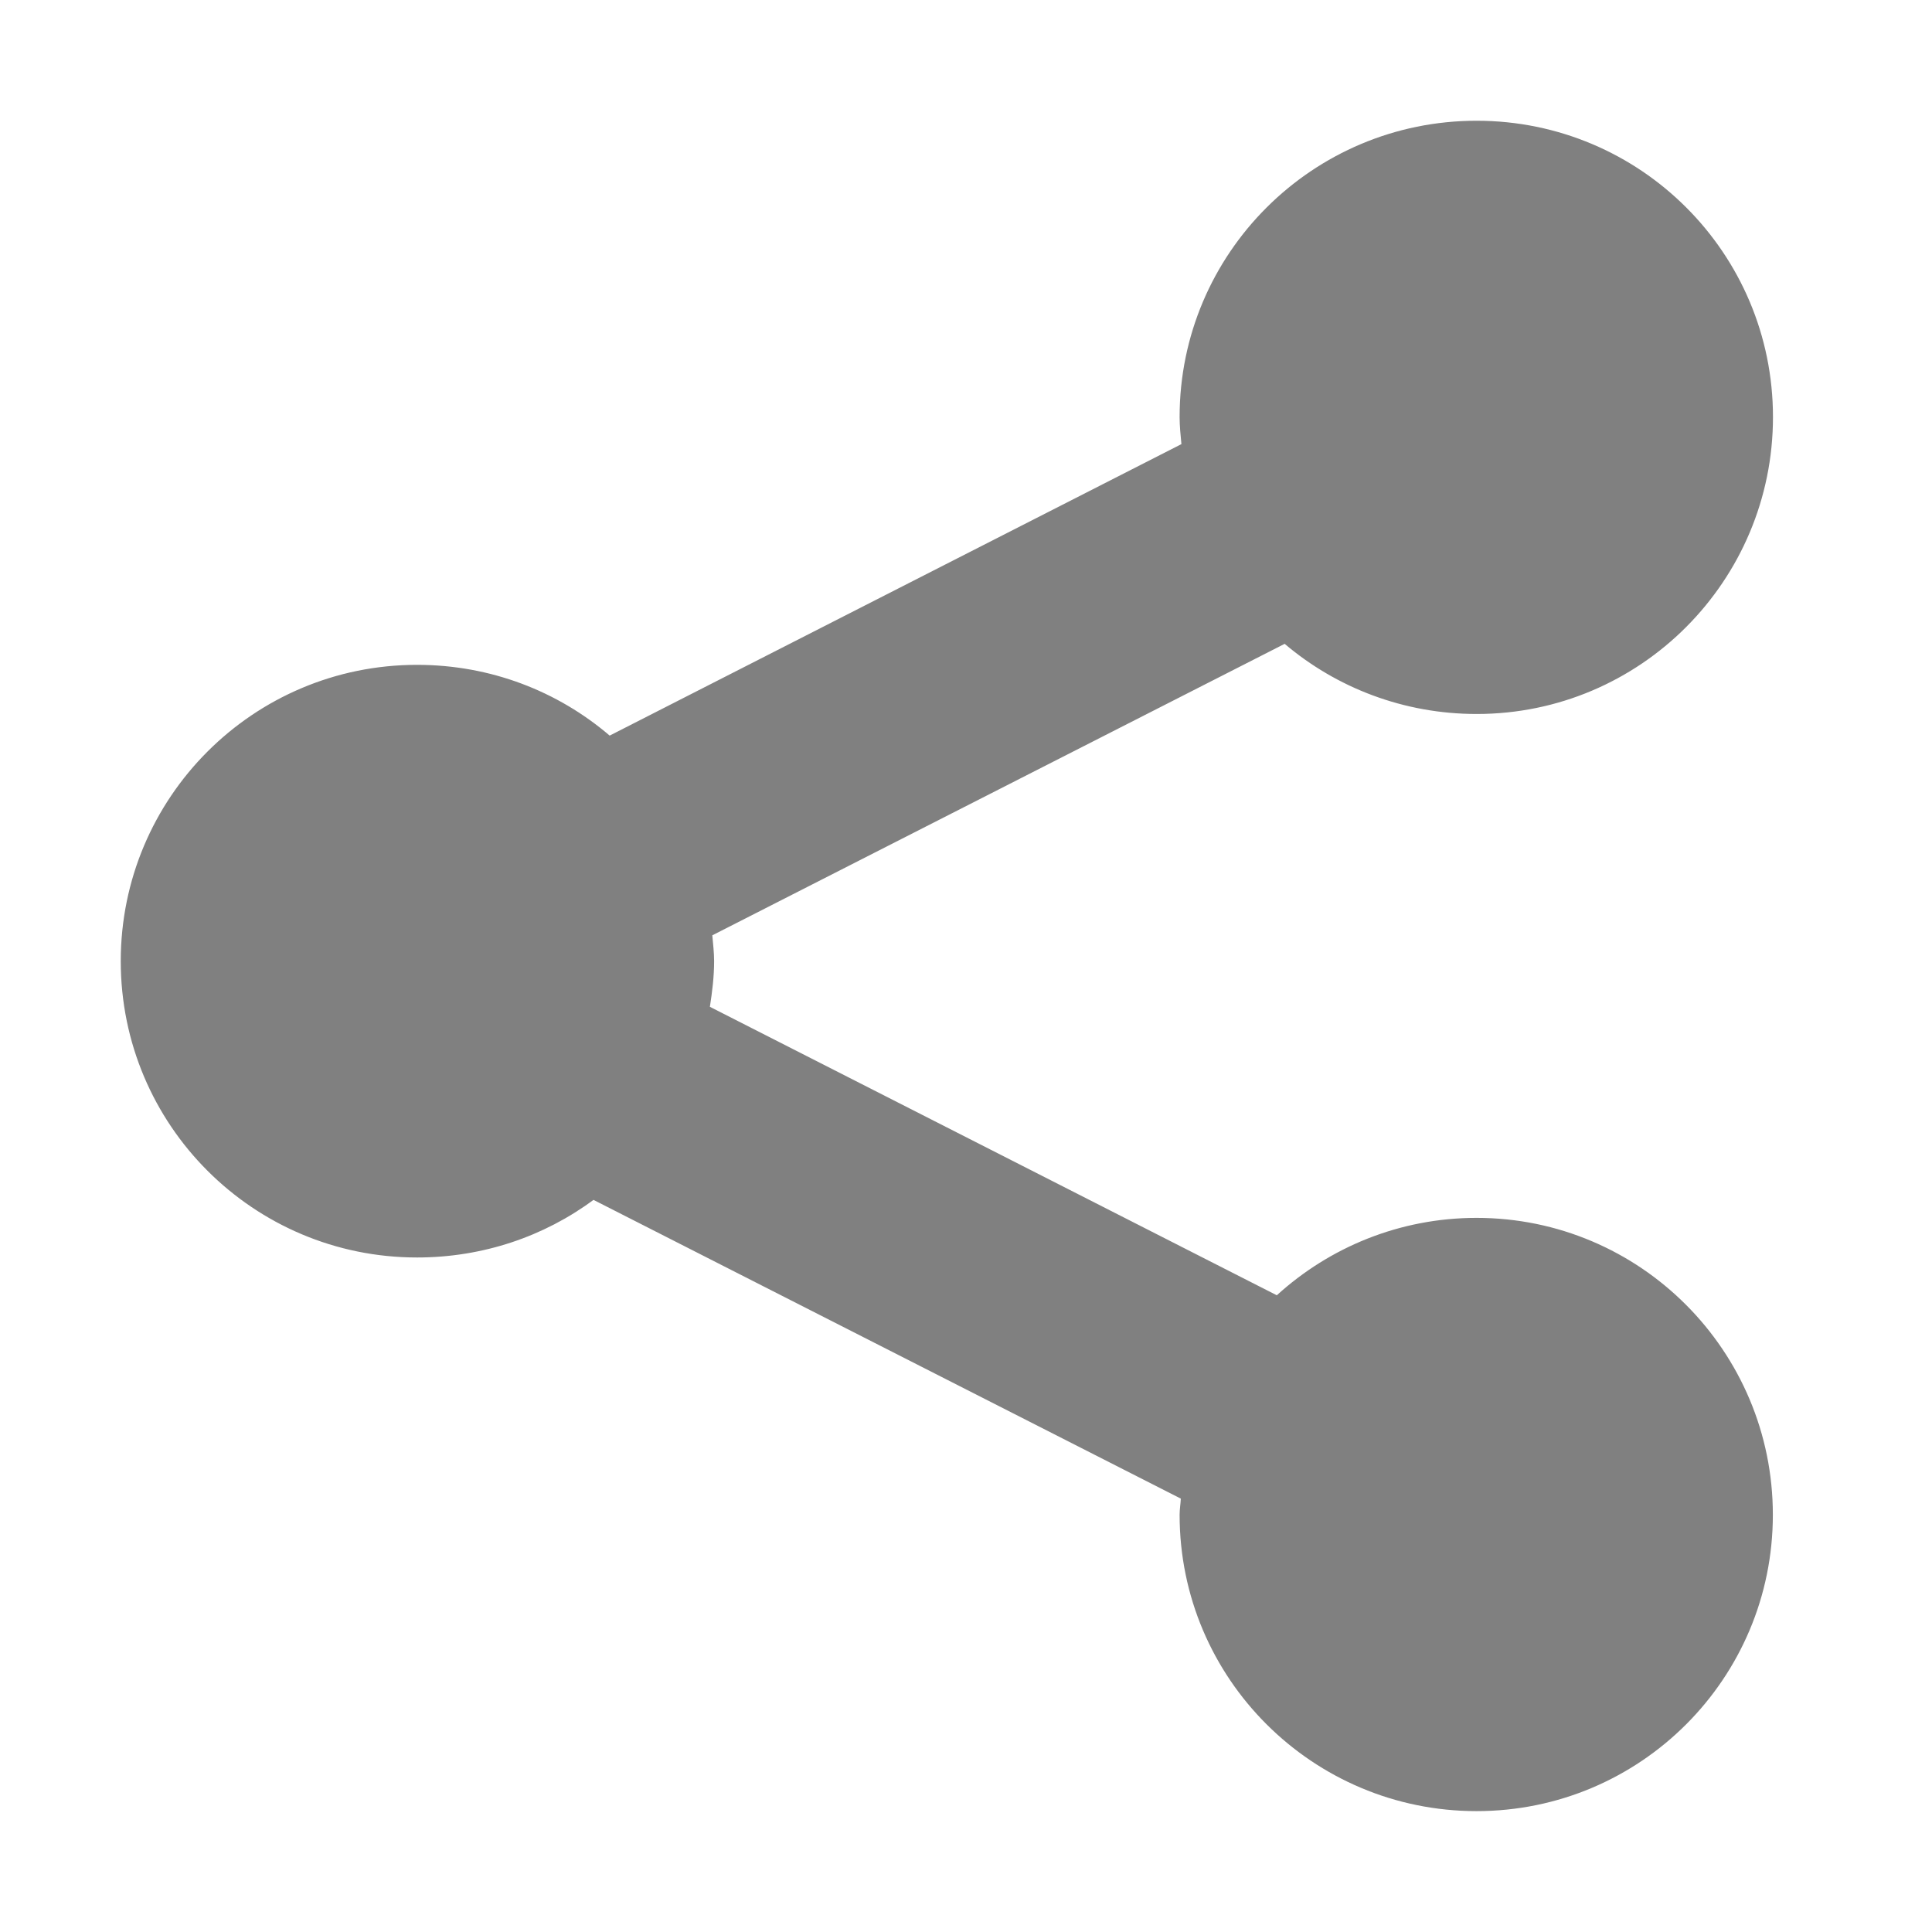
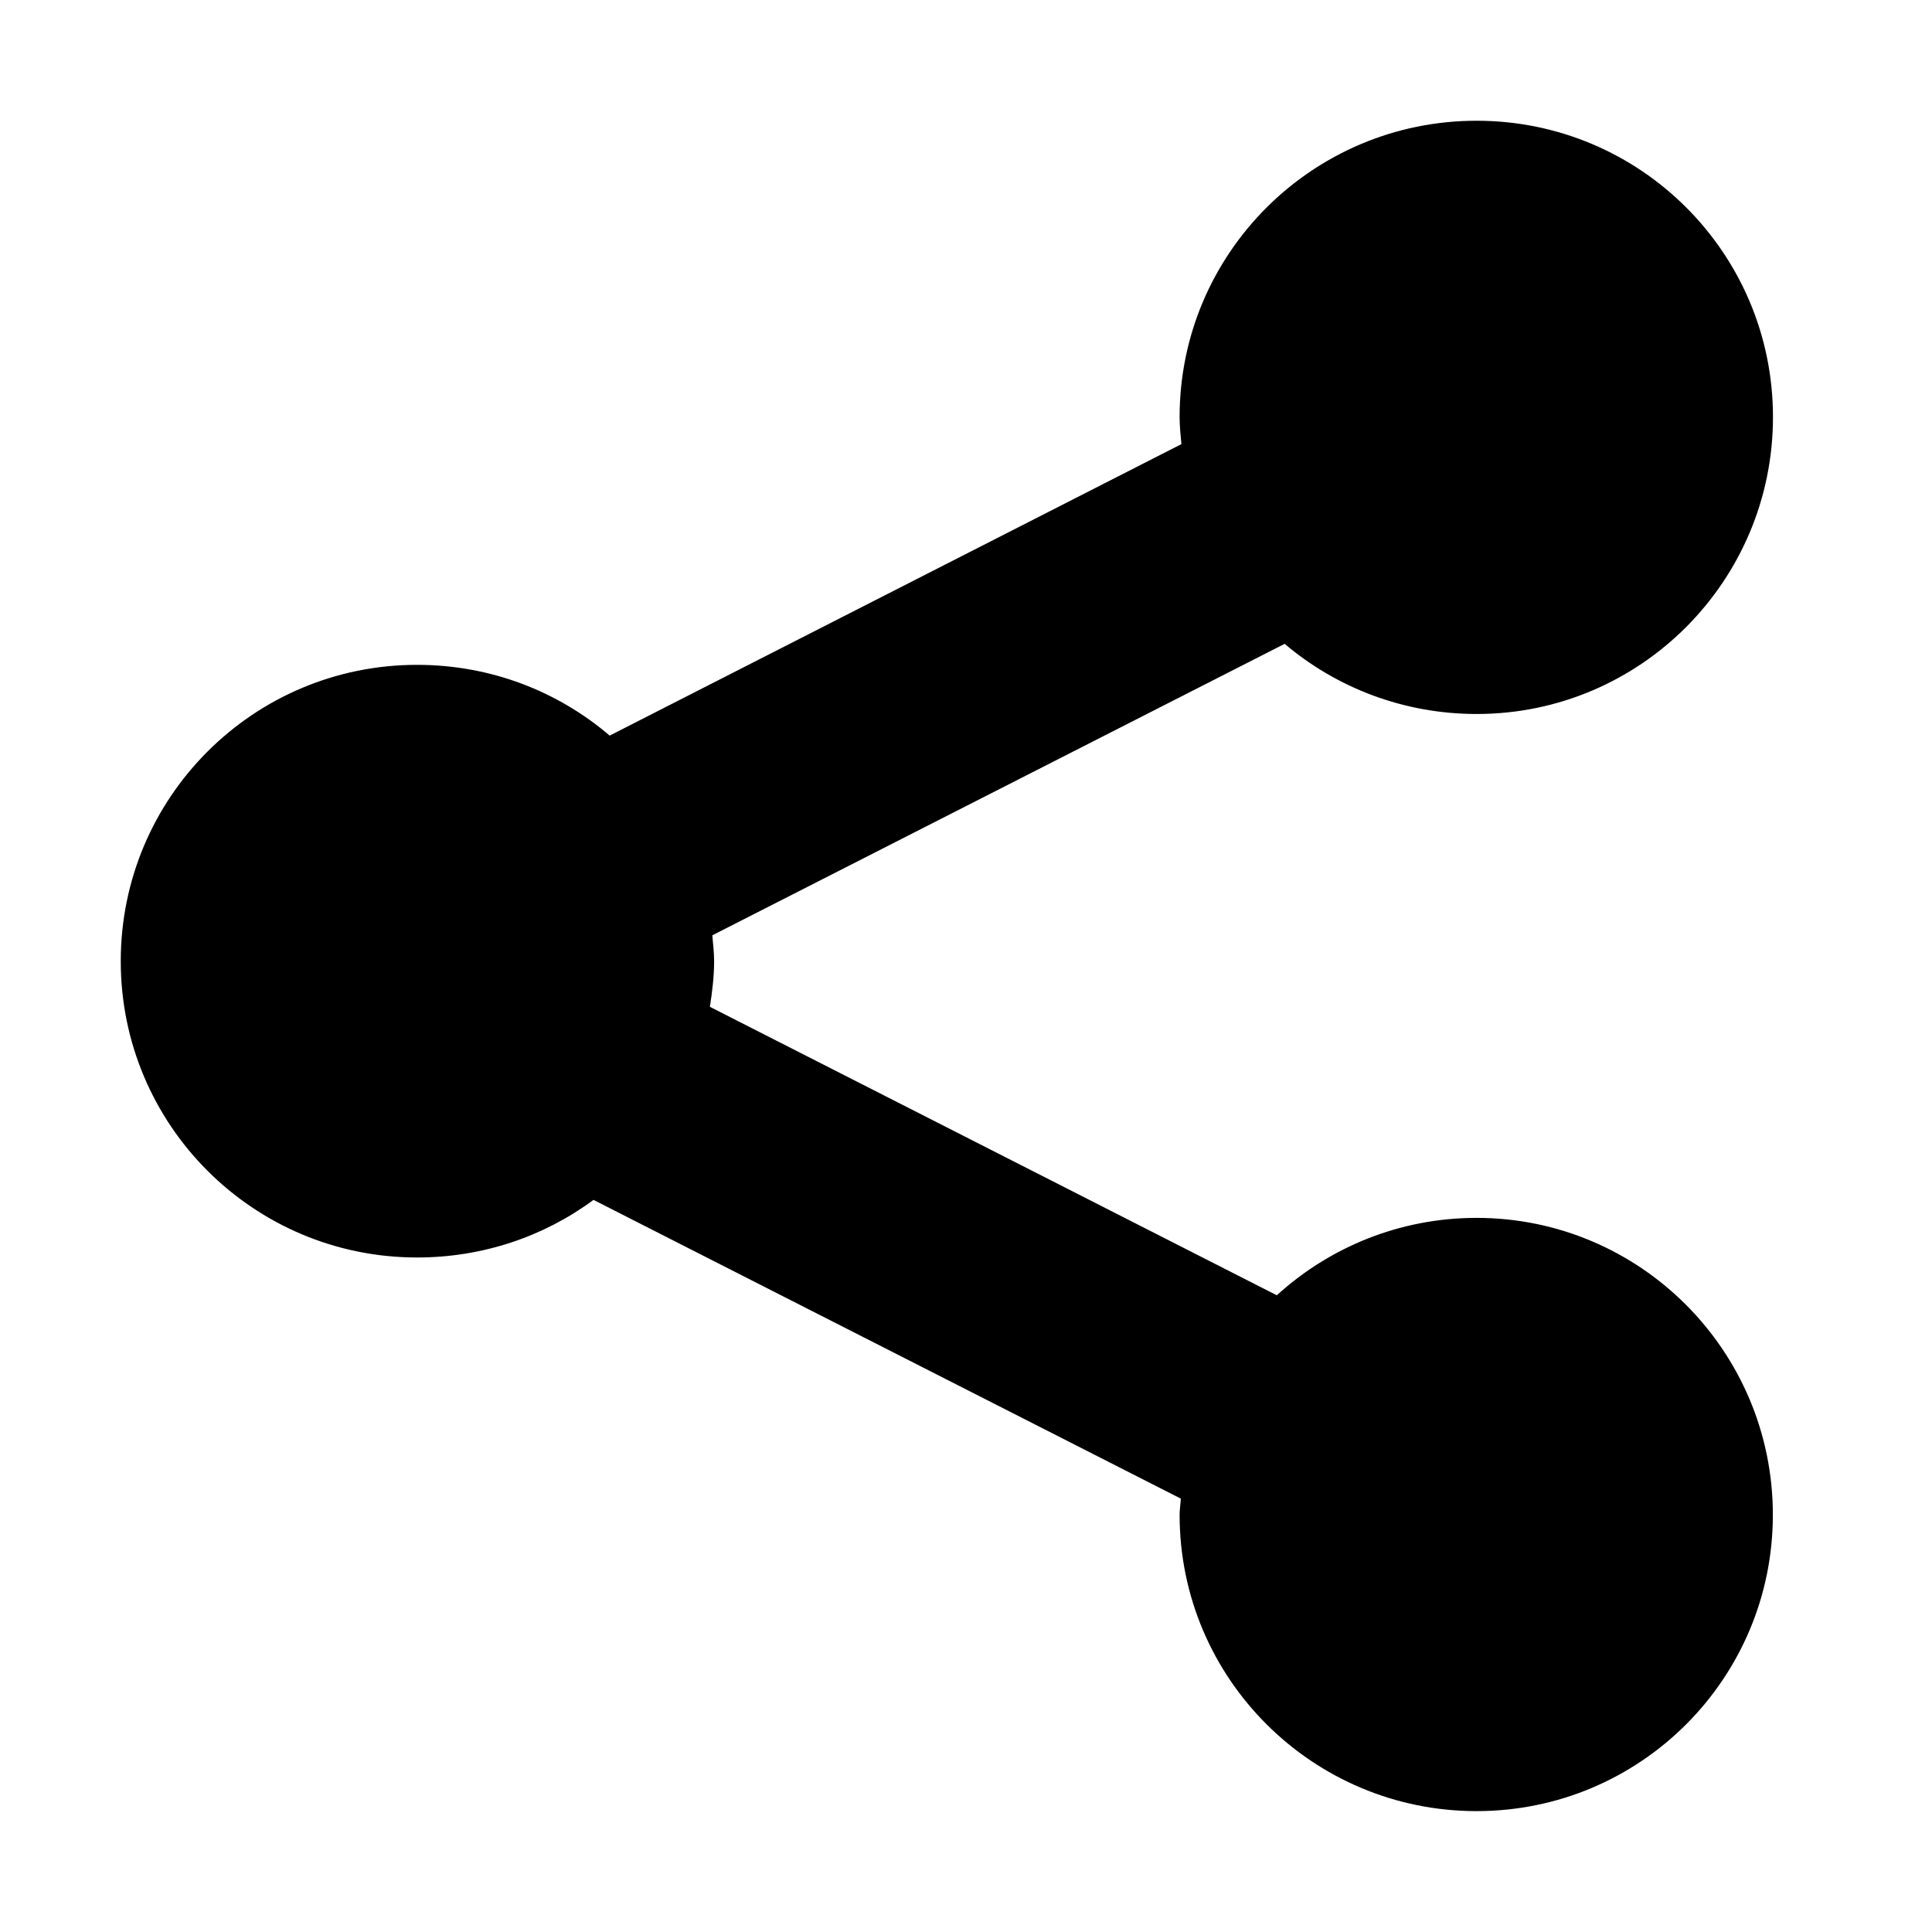
<svg xmlns="http://www.w3.org/2000/svg" width="16" height="16" id="svg2" version="1.1">
  <defs id="defs4" />
  <g id="layer1" transform="translate(0,-1036.362)">
-     <path style="fill:#808080;fill-opacity:1;overflow:visible" d="m 12.228,1037.362 c -1.357,0 -2.459,1.098 -2.459,2.454 0,0.075 0.008,0.15 0.015,0.224 l -4.735,2.414 c -0.429,-0.367 -0.986,-0.586 -1.595,-0.586 -1.357,0 -2.454,1.098 -2.454,2.454 0,1.357 1.098,2.454 2.454,2.454 0.546,0 1.053,-0.175 1.461,-0.477 l 4.864,2.474 c -0.002,0.044 -0.01,0.089 -0.01,0.134 0,1.357 1.103,2.454 2.459,2.454 1.357,0 2.454,-1.098 2.454,-2.454 0,-1.357 -1.098,-2.459 -2.454,-2.459 -0.637,0 -1.218,0.244 -1.654,0.641 L 5.879,1044.7 c 0.019,-0.123 0.035,-0.249 0.035,-0.378 0,-0.072 -0.009,-0.144 -0.015,-0.214 l 4.74,-2.414 c 0.428,0.363 0.985,0.581 1.59,0.581 1.357,0 2.454,-1.103 2.454,-2.459 0,-1.357 -1.098,-2.454 -2.454,-2.454 z" id="circle54" />
+     <path style="fill:#000000;fill-opacity:1;overflow:visible" d="m 12.228,1037.362 c -1.357,0 -2.459,1.098 -2.459,2.454 0,0.075 0.008,0.15 0.015,0.224 l -4.735,2.414 c -0.429,-0.367 -0.986,-0.586 -1.595,-0.586 -1.357,0 -2.454,1.098 -2.454,2.454 0,1.357 1.098,2.454 2.454,2.454 0.546,0 1.053,-0.175 1.461,-0.477 l 4.864,2.474 c -0.002,0.044 -0.01,0.089 -0.01,0.134 0,1.357 1.103,2.454 2.459,2.454 1.357,0 2.454,-1.098 2.454,-2.454 0,-1.357 -1.098,-2.459 -2.454,-2.459 -0.637,0 -1.218,0.244 -1.654,0.641 L 5.879,1044.7 c 0.019,-0.123 0.035,-0.249 0.035,-0.378 0,-0.072 -0.009,-0.144 -0.015,-0.214 l 4.74,-2.414 c 0.428,0.363 0.985,0.581 1.59,0.581 1.357,0 2.454,-1.103 2.454,-2.459 0,-1.357 -1.098,-2.454 -2.454,-2.454 z" id="circle54" />
  </g>
</svg>
